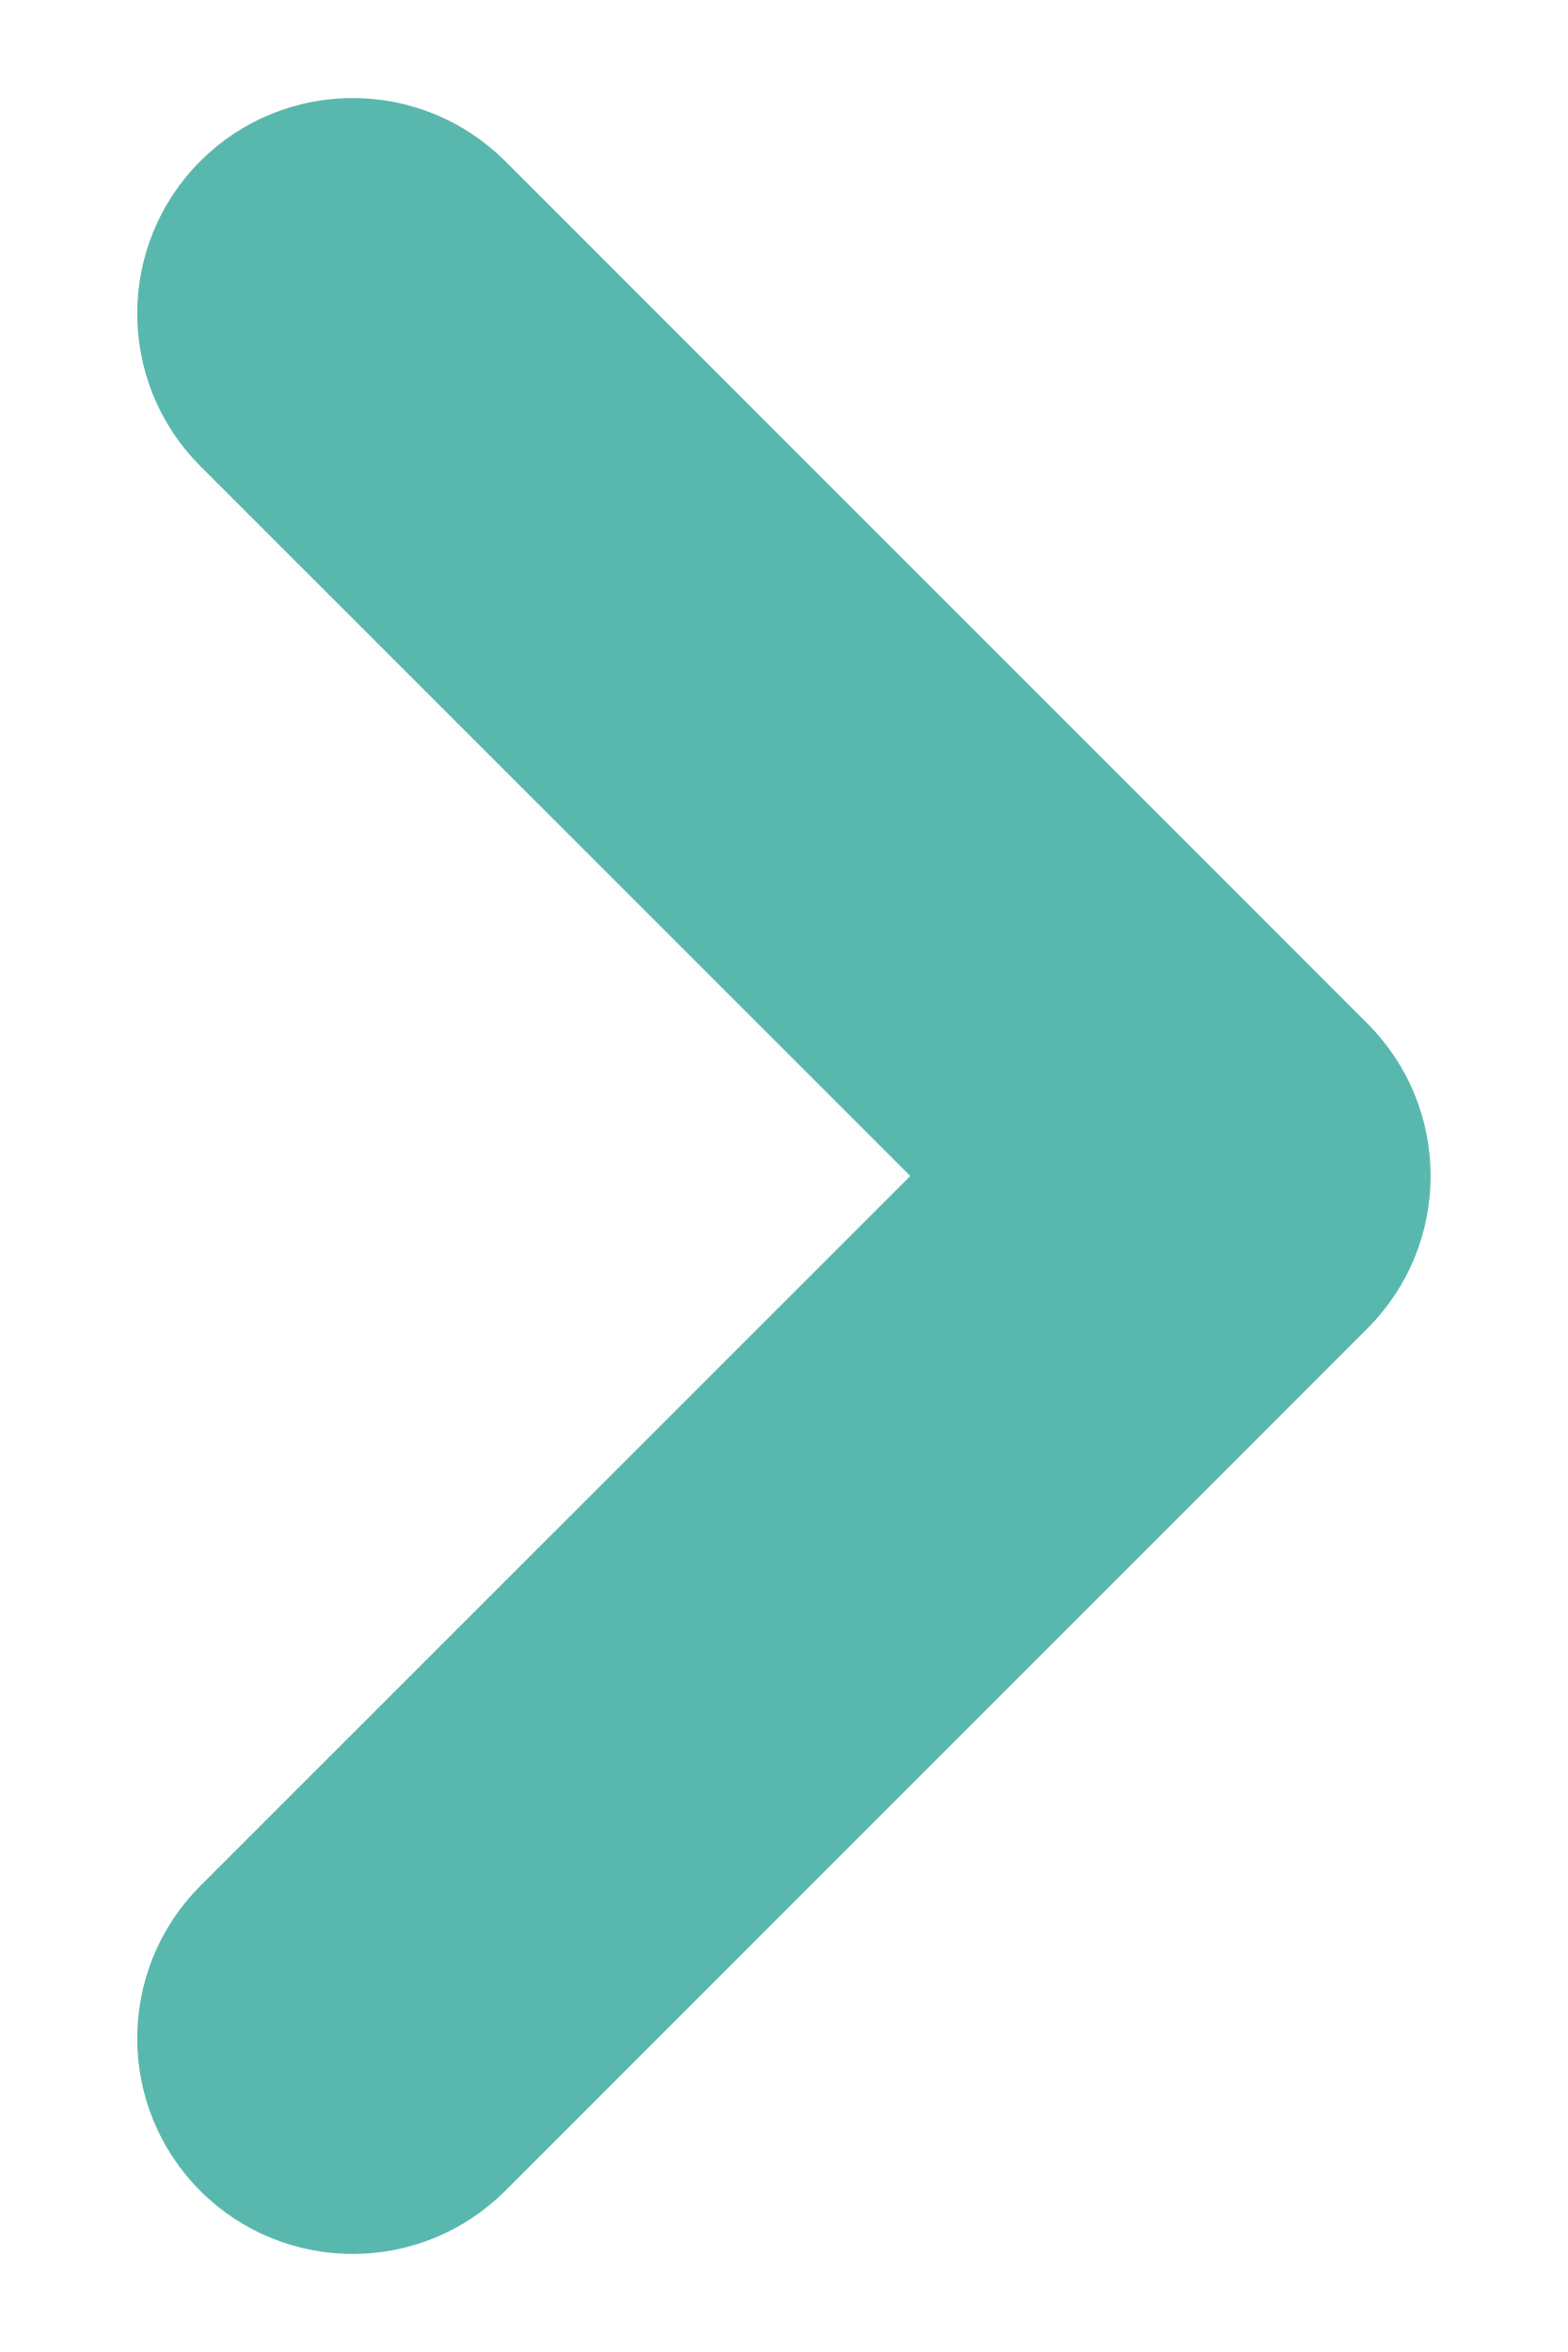
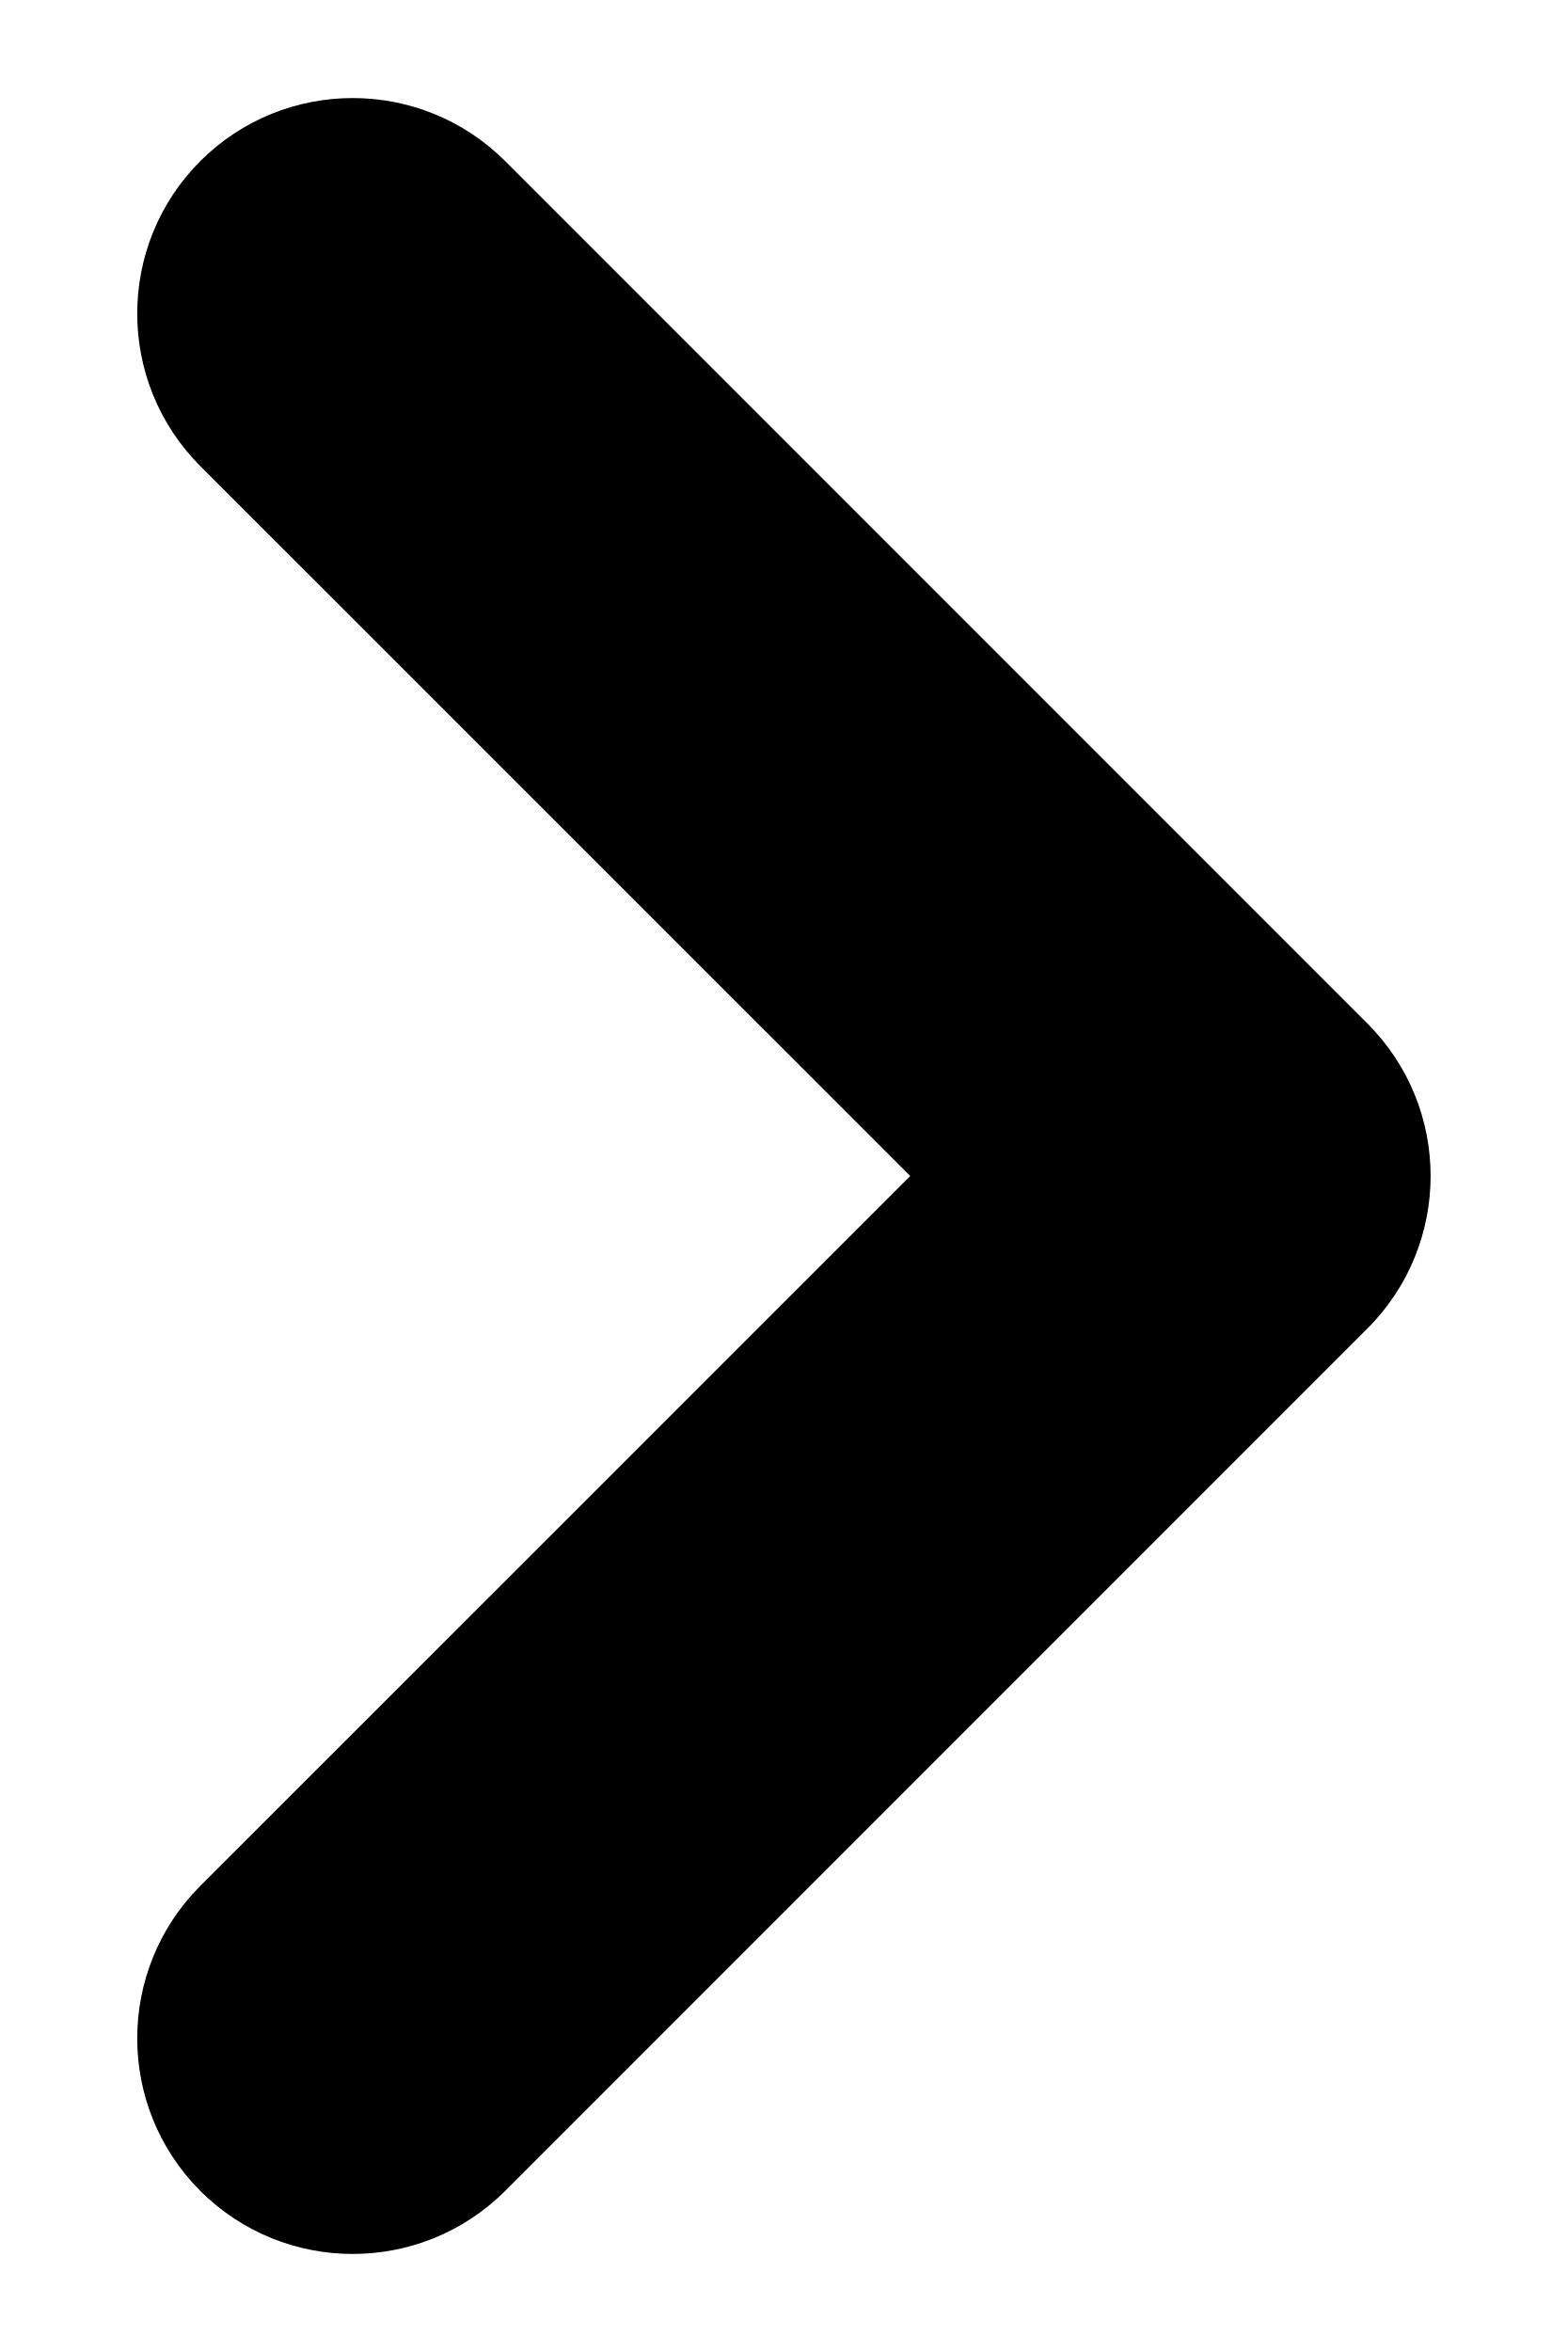
<svg xmlns="http://www.w3.org/2000/svg" width="8" height="12" viewBox="0 0 8 12" fill="none">
-   <path fill-rule="evenodd" clip-rule="evenodd" d="M1.022 0.822C0.593 1.252 0.593 1.948 1.022 2.378L4.645 6L1.022 9.622C0.593 10.052 0.593 10.748 1.022 11.178C1.452 11.607 2.148 11.607 2.578 11.178L6.978 6.778C7.408 6.348 7.408 5.652 6.978 5.222L2.578 0.822C2.148 0.393 1.452 0.393 1.022 0.822Z" fill="#59B8AE" />
+   <path fill-rule="evenodd" clip-rule="evenodd" d="M1.022 0.822C0.593 1.252 0.593 1.948 1.022 2.378L4.645 6L1.022 9.622C0.593 10.052 0.593 10.748 1.022 11.178C1.452 11.607 2.148 11.607 2.578 11.178L6.978 6.778C7.408 6.348 7.408 5.652 6.978 5.222L2.578 0.822C2.148 0.393 1.452 0.393 1.022 0.822Z" fill="currentColor" />
</svg>
